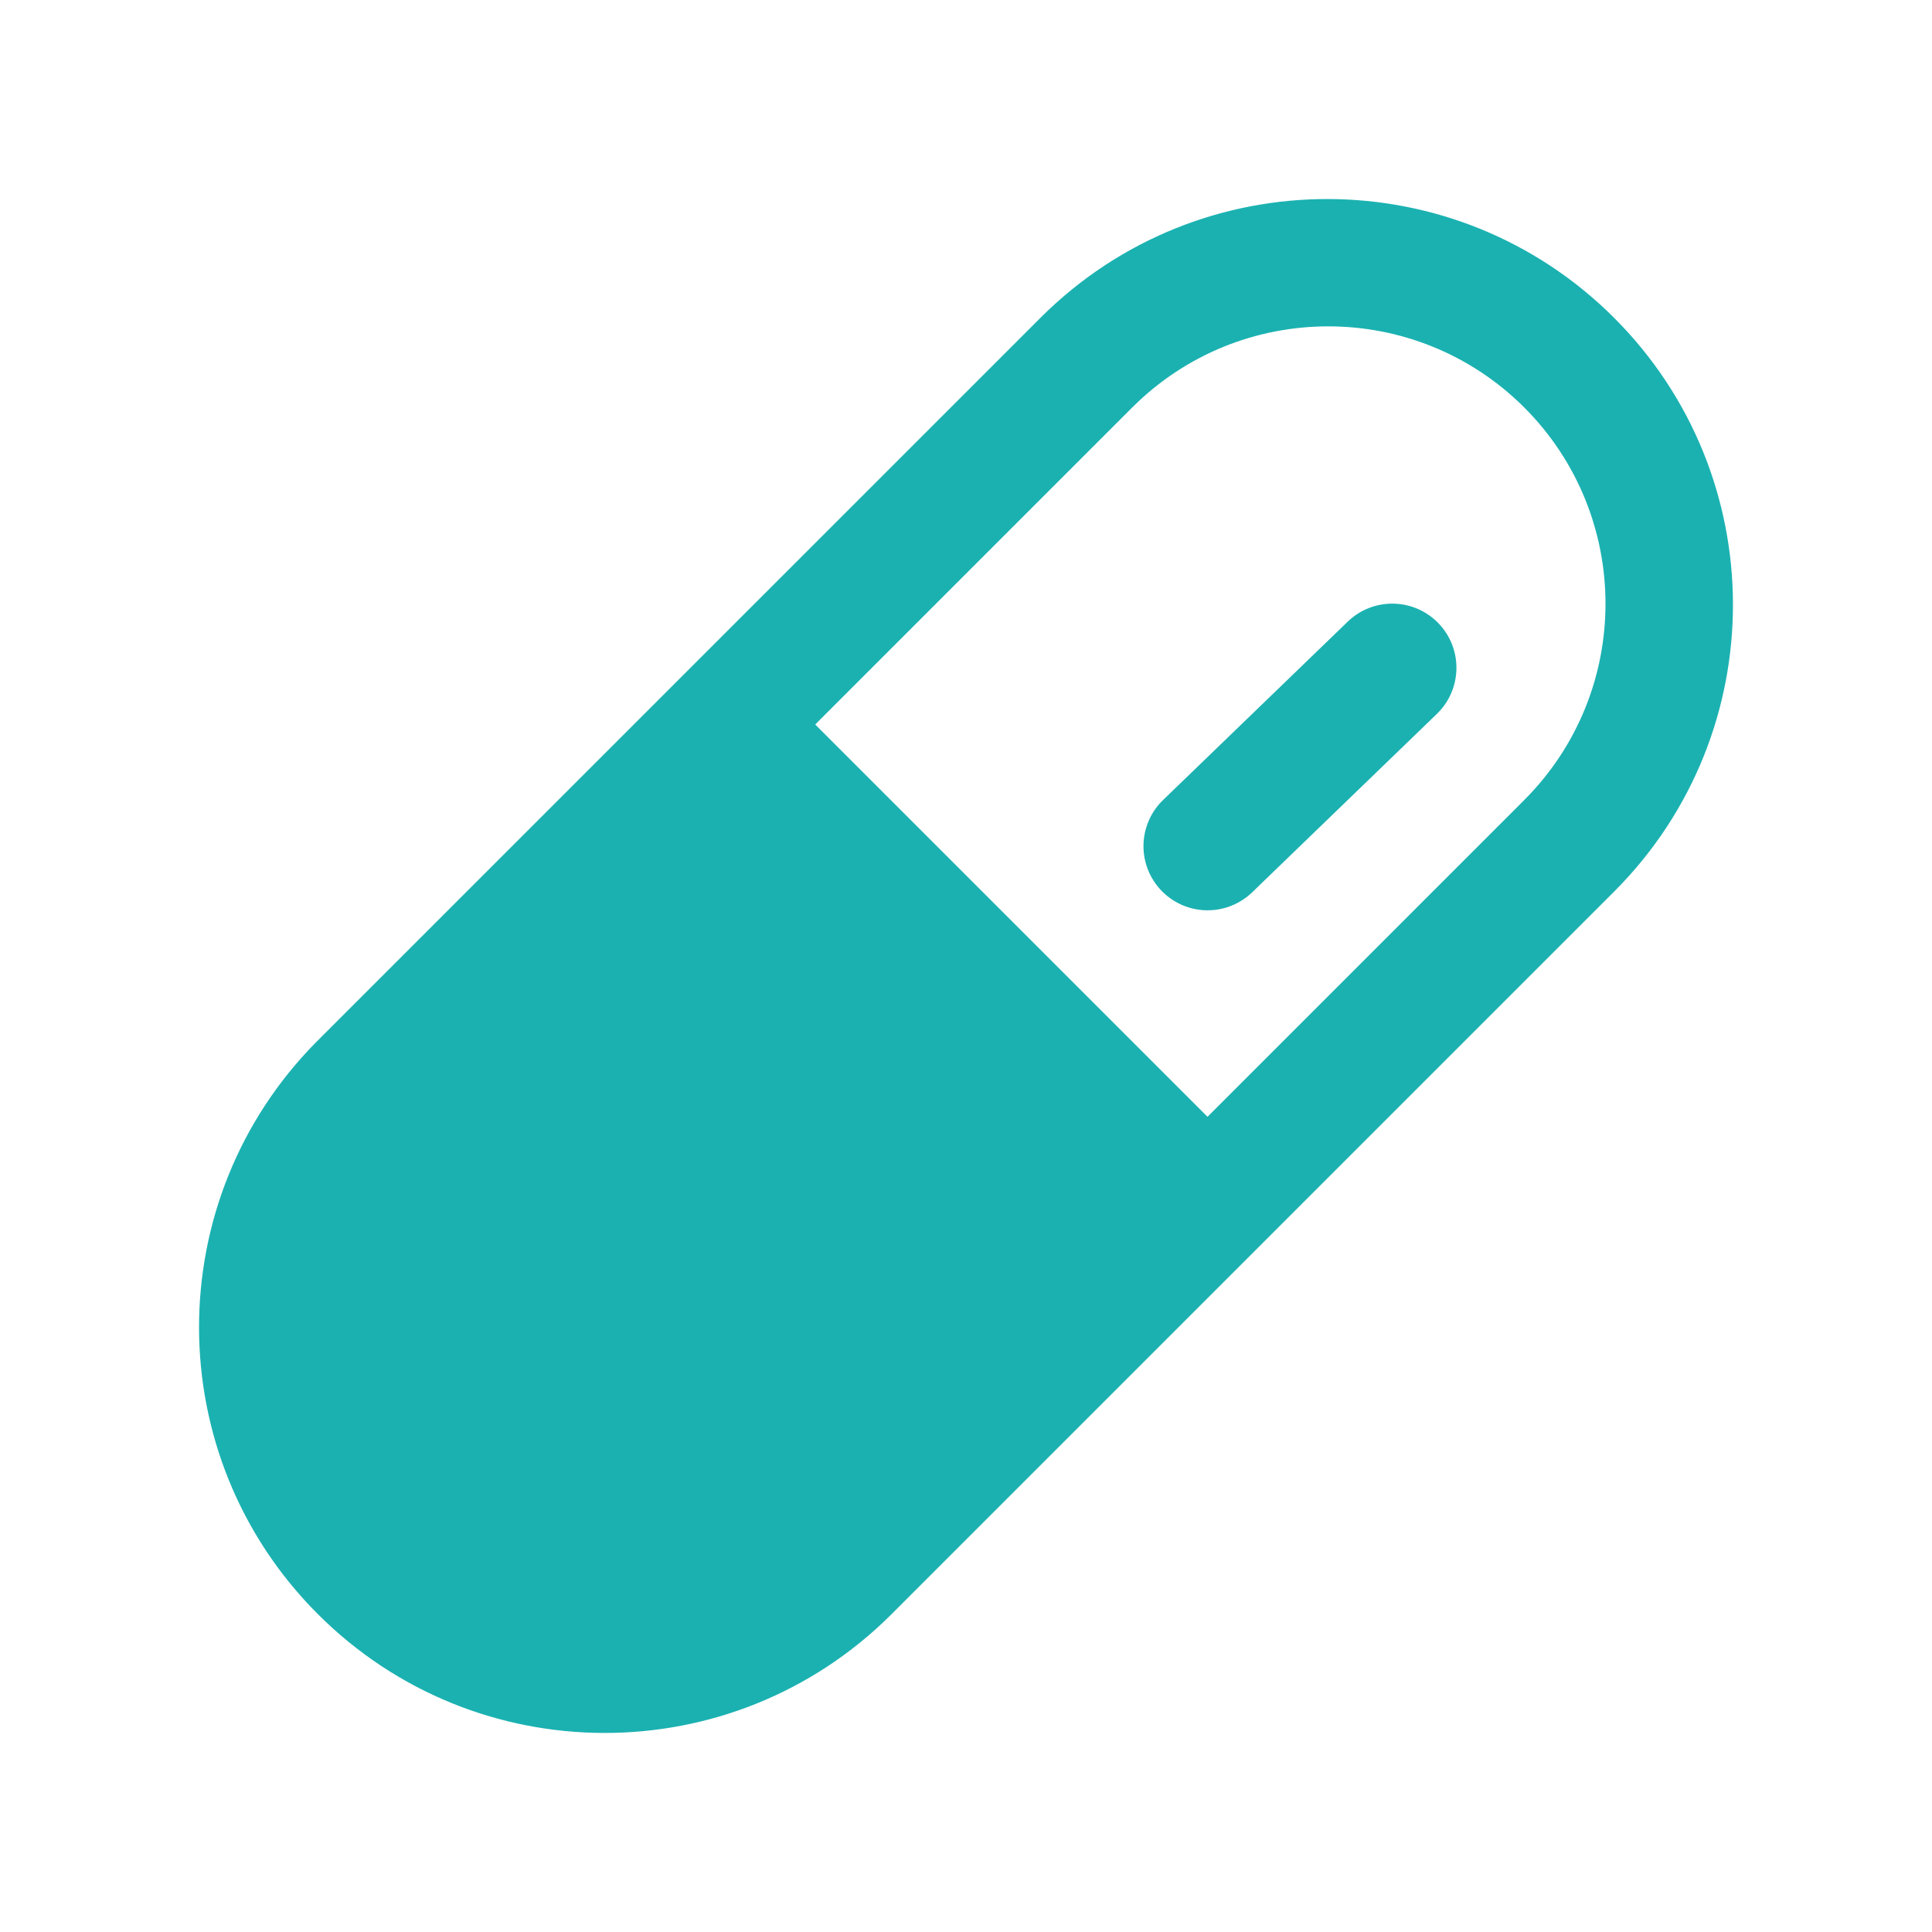
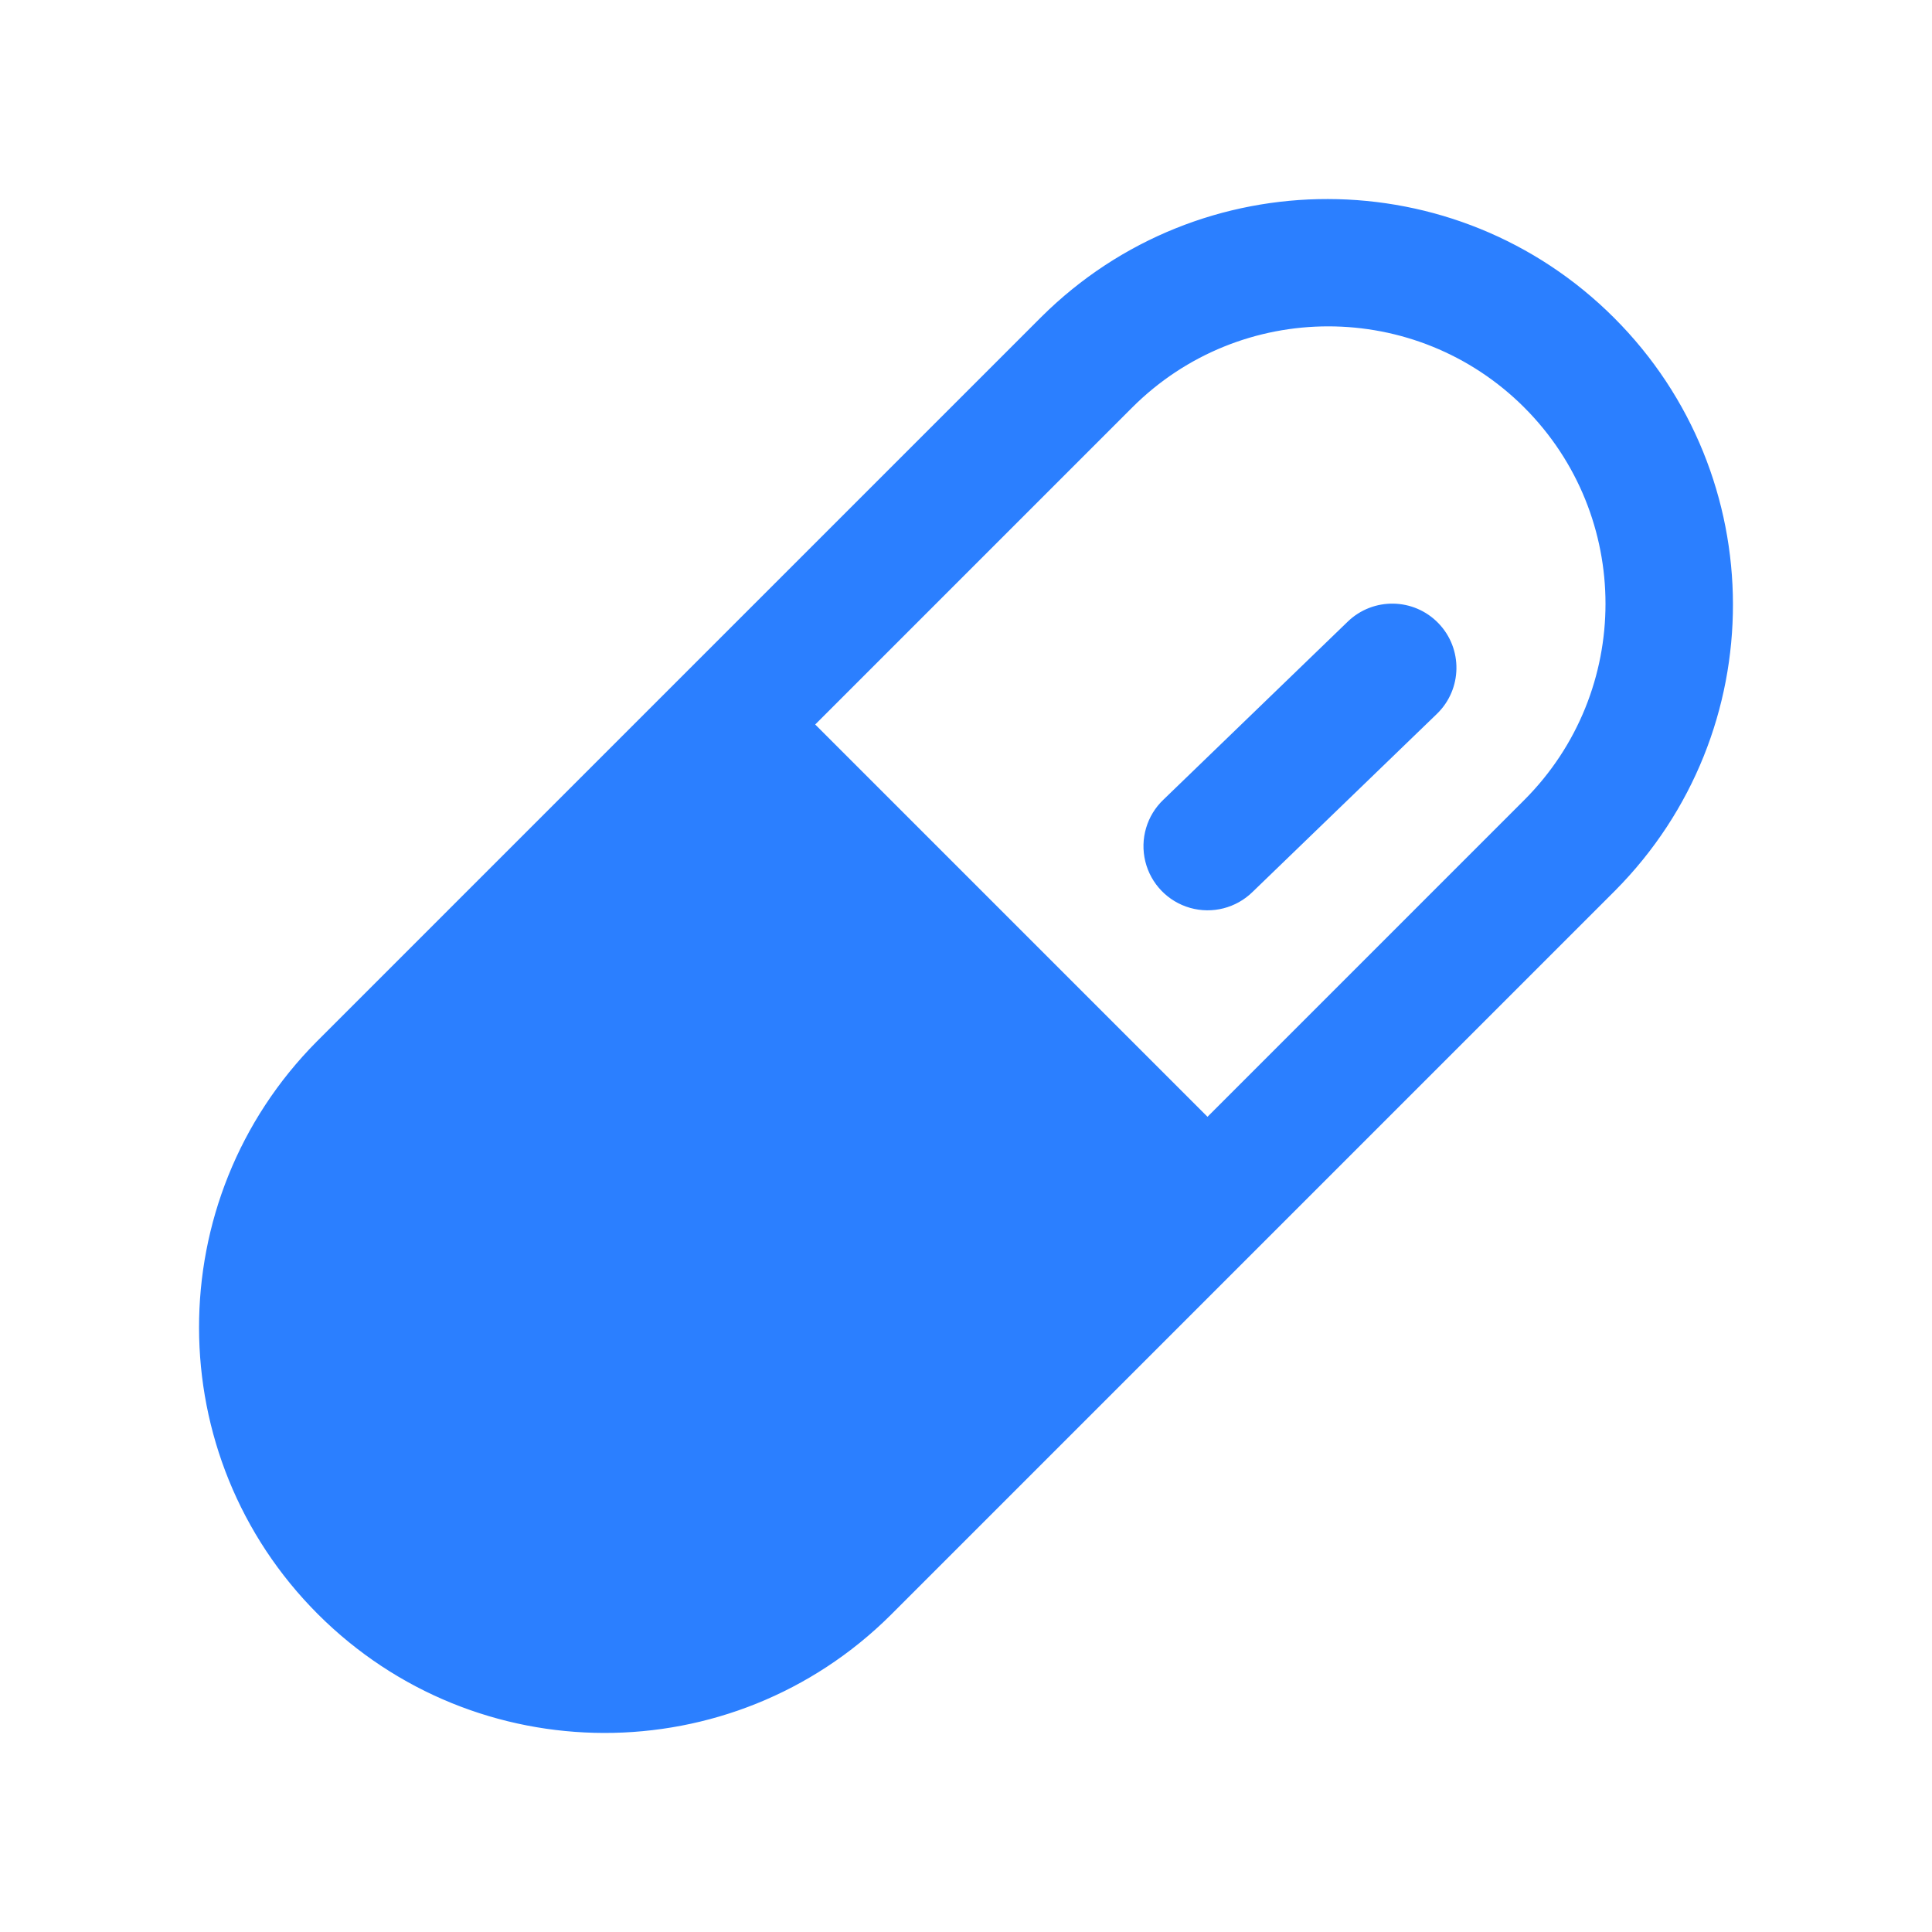
- <svg xmlns="http://www.w3.org/2000/svg" fill="#1bb1b1" width="800px" height="800px" viewBox="0 0 256 256" id="Flat" stroke="#1bb1b1">
+ <svg xmlns="http://www.w3.org/2000/svg" fill="#2b7fff" width="800px" height="800px" viewBox="0 0 256 256" id="Flat" stroke="#2b7fff">
  <g id="SVGRepo_bgCarrier" stroke-width="0" />
  <g id="SVGRepo_tracerCarrier" stroke-linecap="round" stroke-linejoin="round" />
  <g id="SVGRepo_iconCarrier">
    <path d="M190.239,82.927a7.999,7.999,0,0,1-.196,11.312l-24.416,23.584a8,8,0,1,1-11.115-11.508l24.416-23.584A7.998,7.998,0,0,1,190.239,82.927Zm23.418,34.729-96,96a53.255,53.255,0,0,1-75.314-75.313l96-96a53.255,53.255,0,0,1,75.314,75.313Zm-11.314-64a37.254,37.254,0,0,0-52.686,0L107.313,96,160,148.686l42.343-42.343A37.297,37.297,0,0,0,202.343,53.657Z" />
  </g>
</svg>
